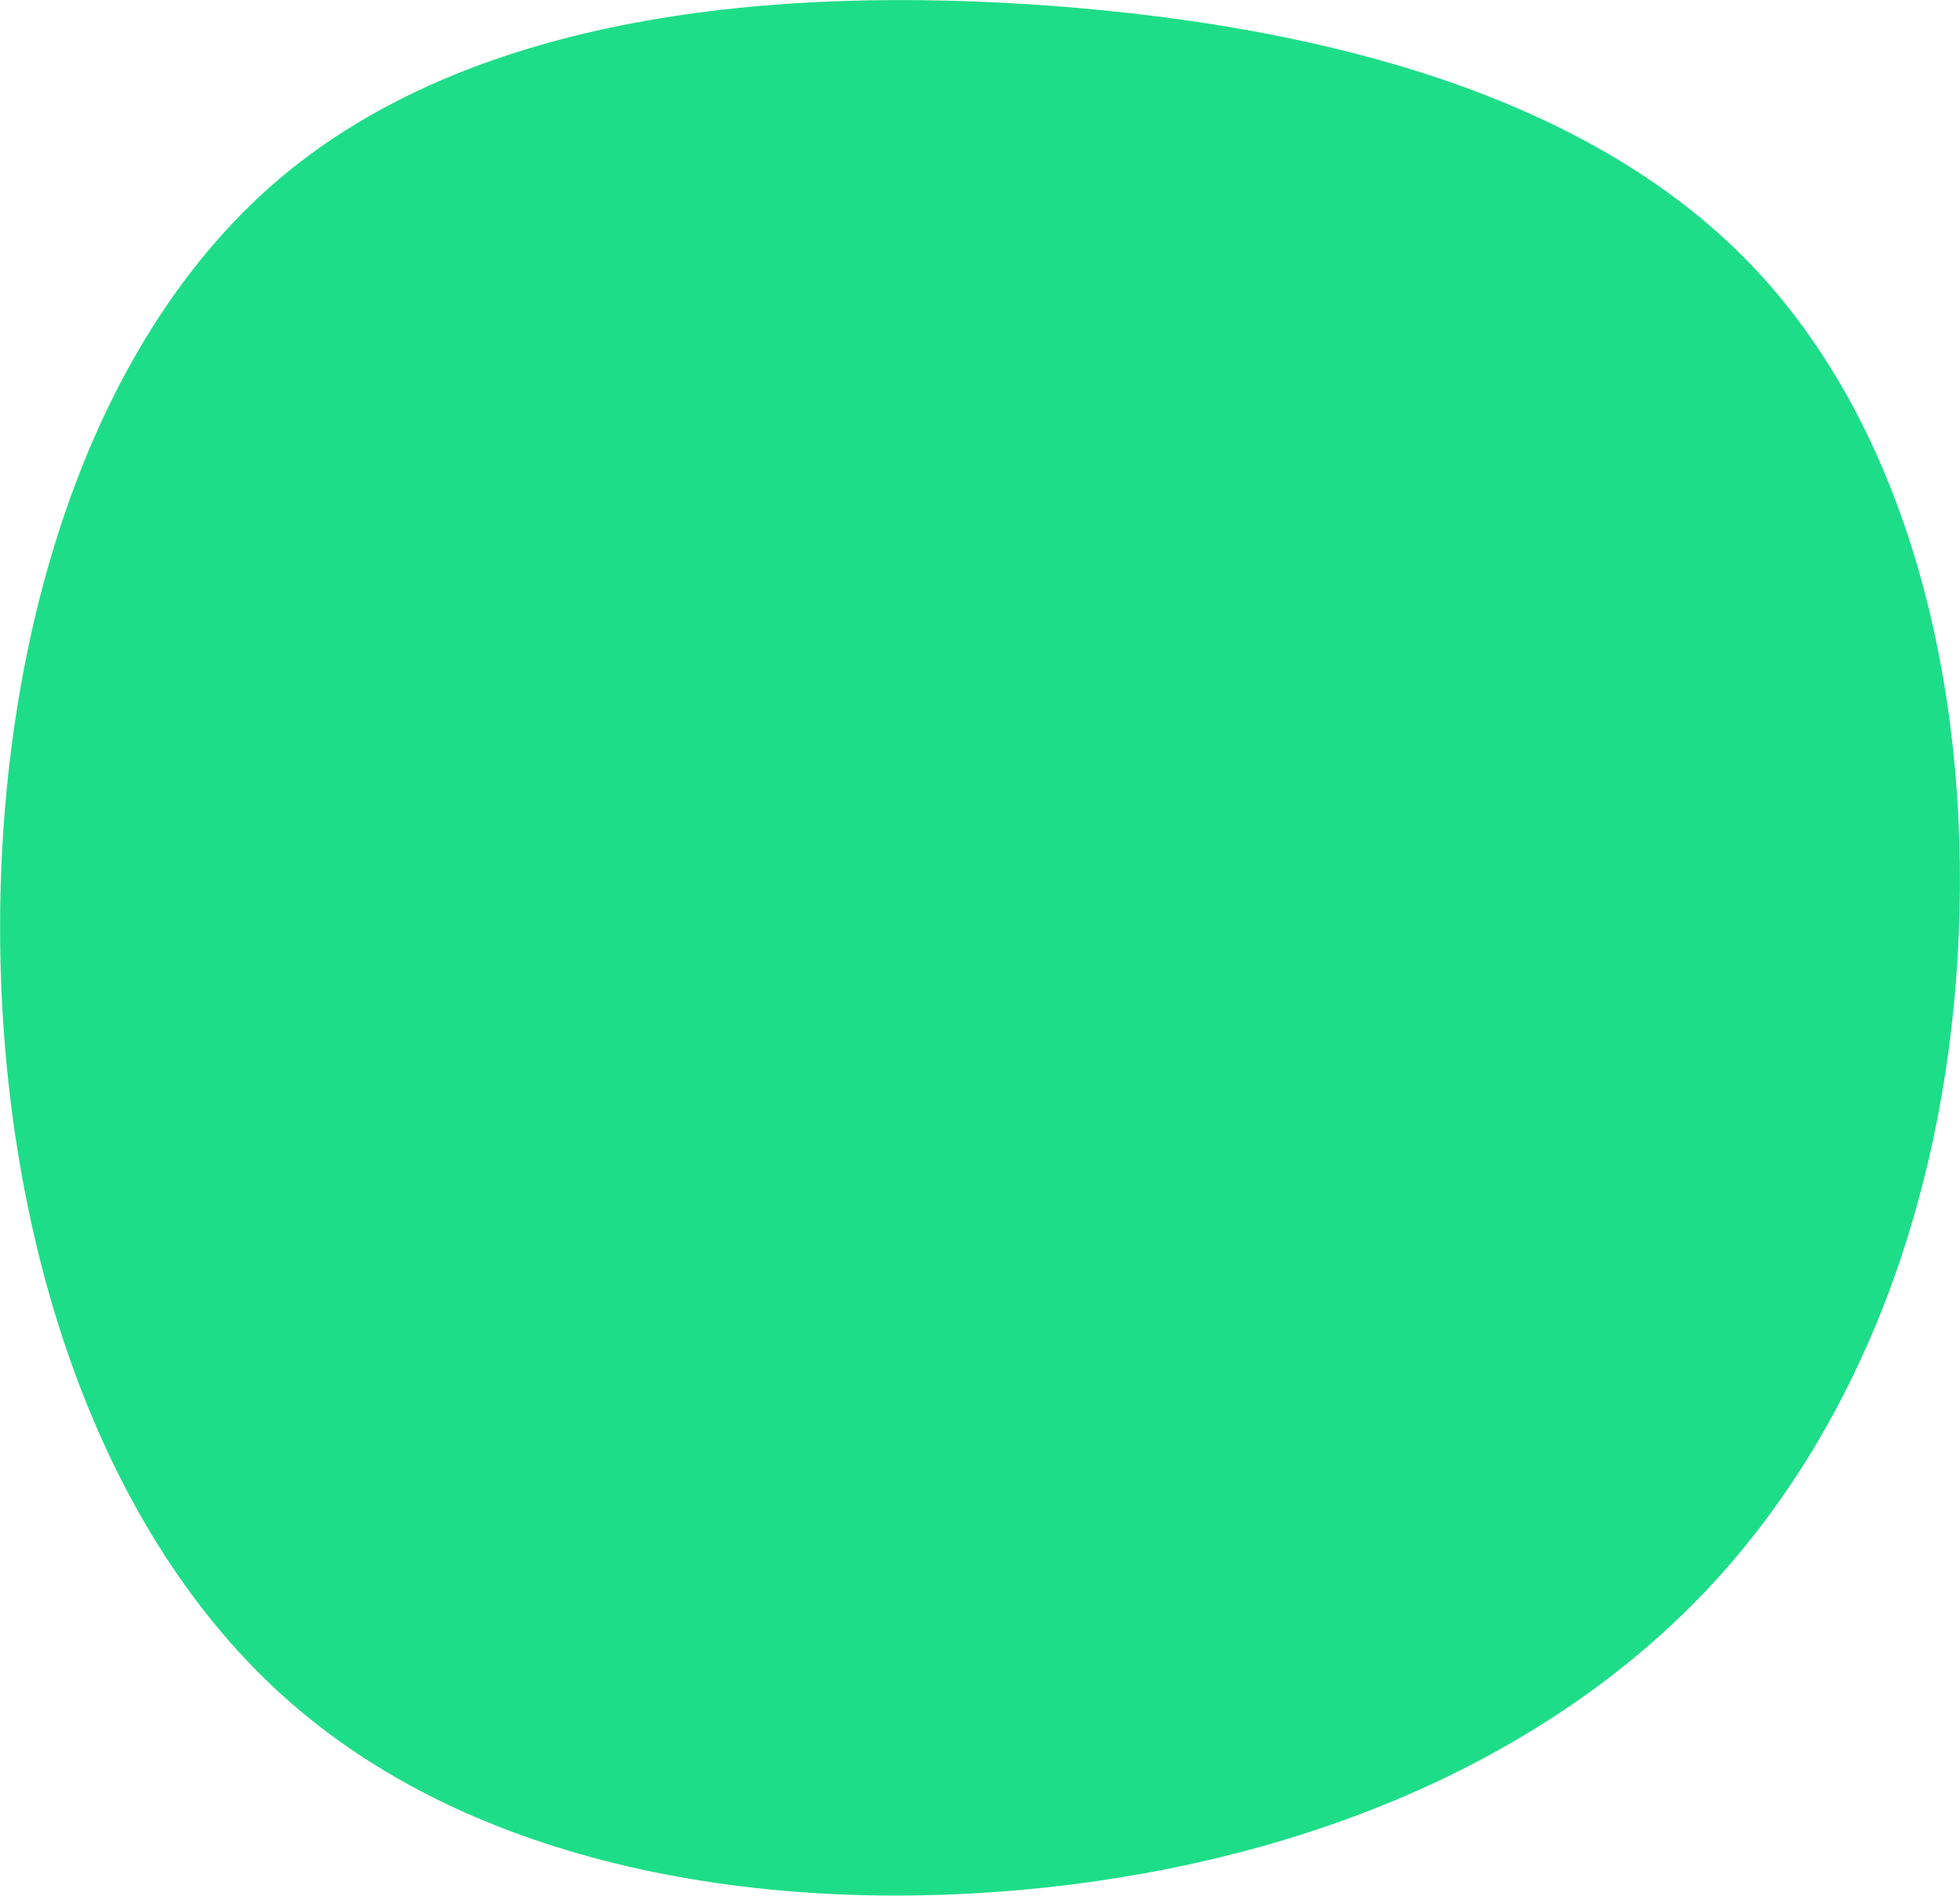
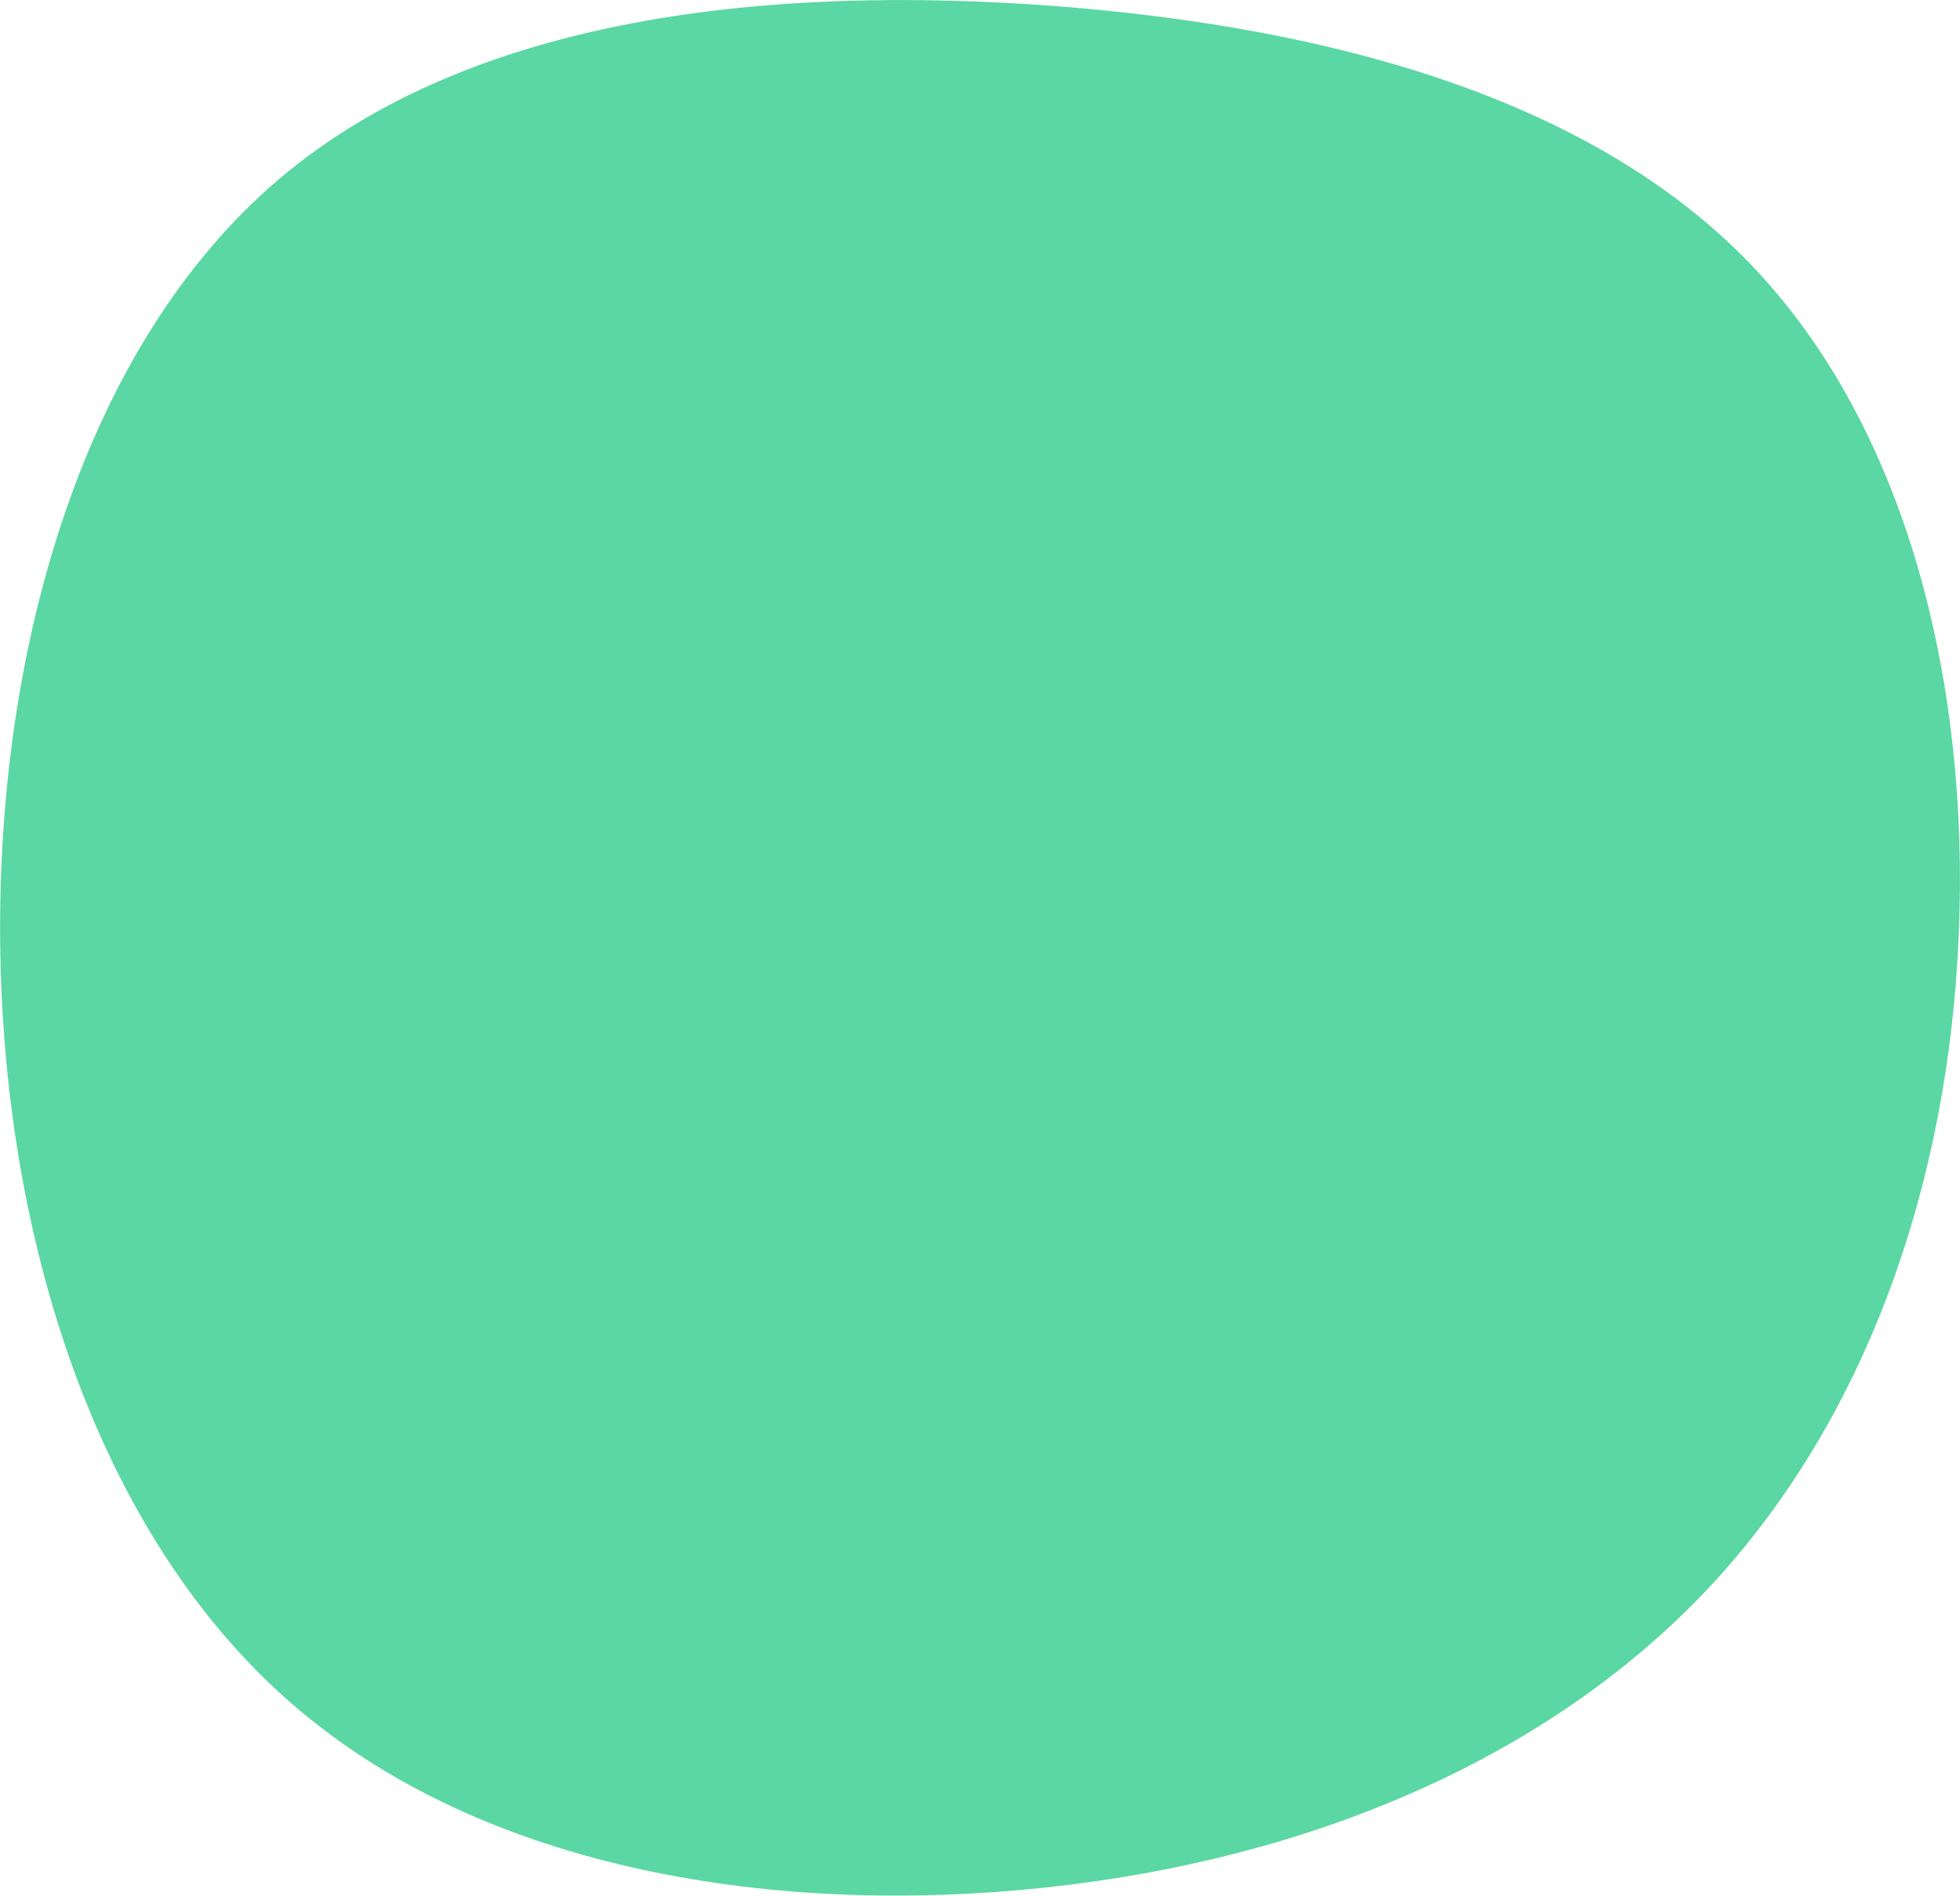
<svg xmlns="http://www.w3.org/2000/svg" id="hero-blob" version="1.1" viewBox="219.33 76.85 461.33 446.3">
  <g transform="translate(472.0696 299.3443)">
-     <path d="M159.1 -160.5C196.6 -121.6 210.8 -60.8 208.3 -2.5C205.9 55.9 186.7 111.7 149.2 151.6C111.7 191.4 55.9 215.2 -6.7 221.9C-69.3 228.6 -138.6 218.3 -184.3 178.4C-229.9 138.6 -252 69.3 -252.7 -0.7C-253.4 -70.7 -232.8 -141.4 -187.1 -180.3C-141.4 -219.1 -70.7 -226 -4.9 -221.1C60.8 -216.1 121.6 -199.3 159.1 -160.5" fill="#1EDD88" />
+     <path d="M159.1 -160.5C196.6 -121.6 210.8 -60.8 208.3 -2.5C205.9 55.9 186.7 111.7 149.2 151.6C111.7 191.4 55.9 215.2 -6.7 221.9C-69.3 228.6 -138.6 218.3 -184.3 178.4C-229.9 138.6 -252 69.3 -252.7 -0.7C-253.4 -70.7 -232.8 -141.4 -187.1 -180.3C-141.4 -219.1 -70.7 -226 -4.9 -221.1C60.8 -216.1 121.6 -199.3 159.1 -160.5" fill="#5AD7A2" />
  </g>
</svg>
